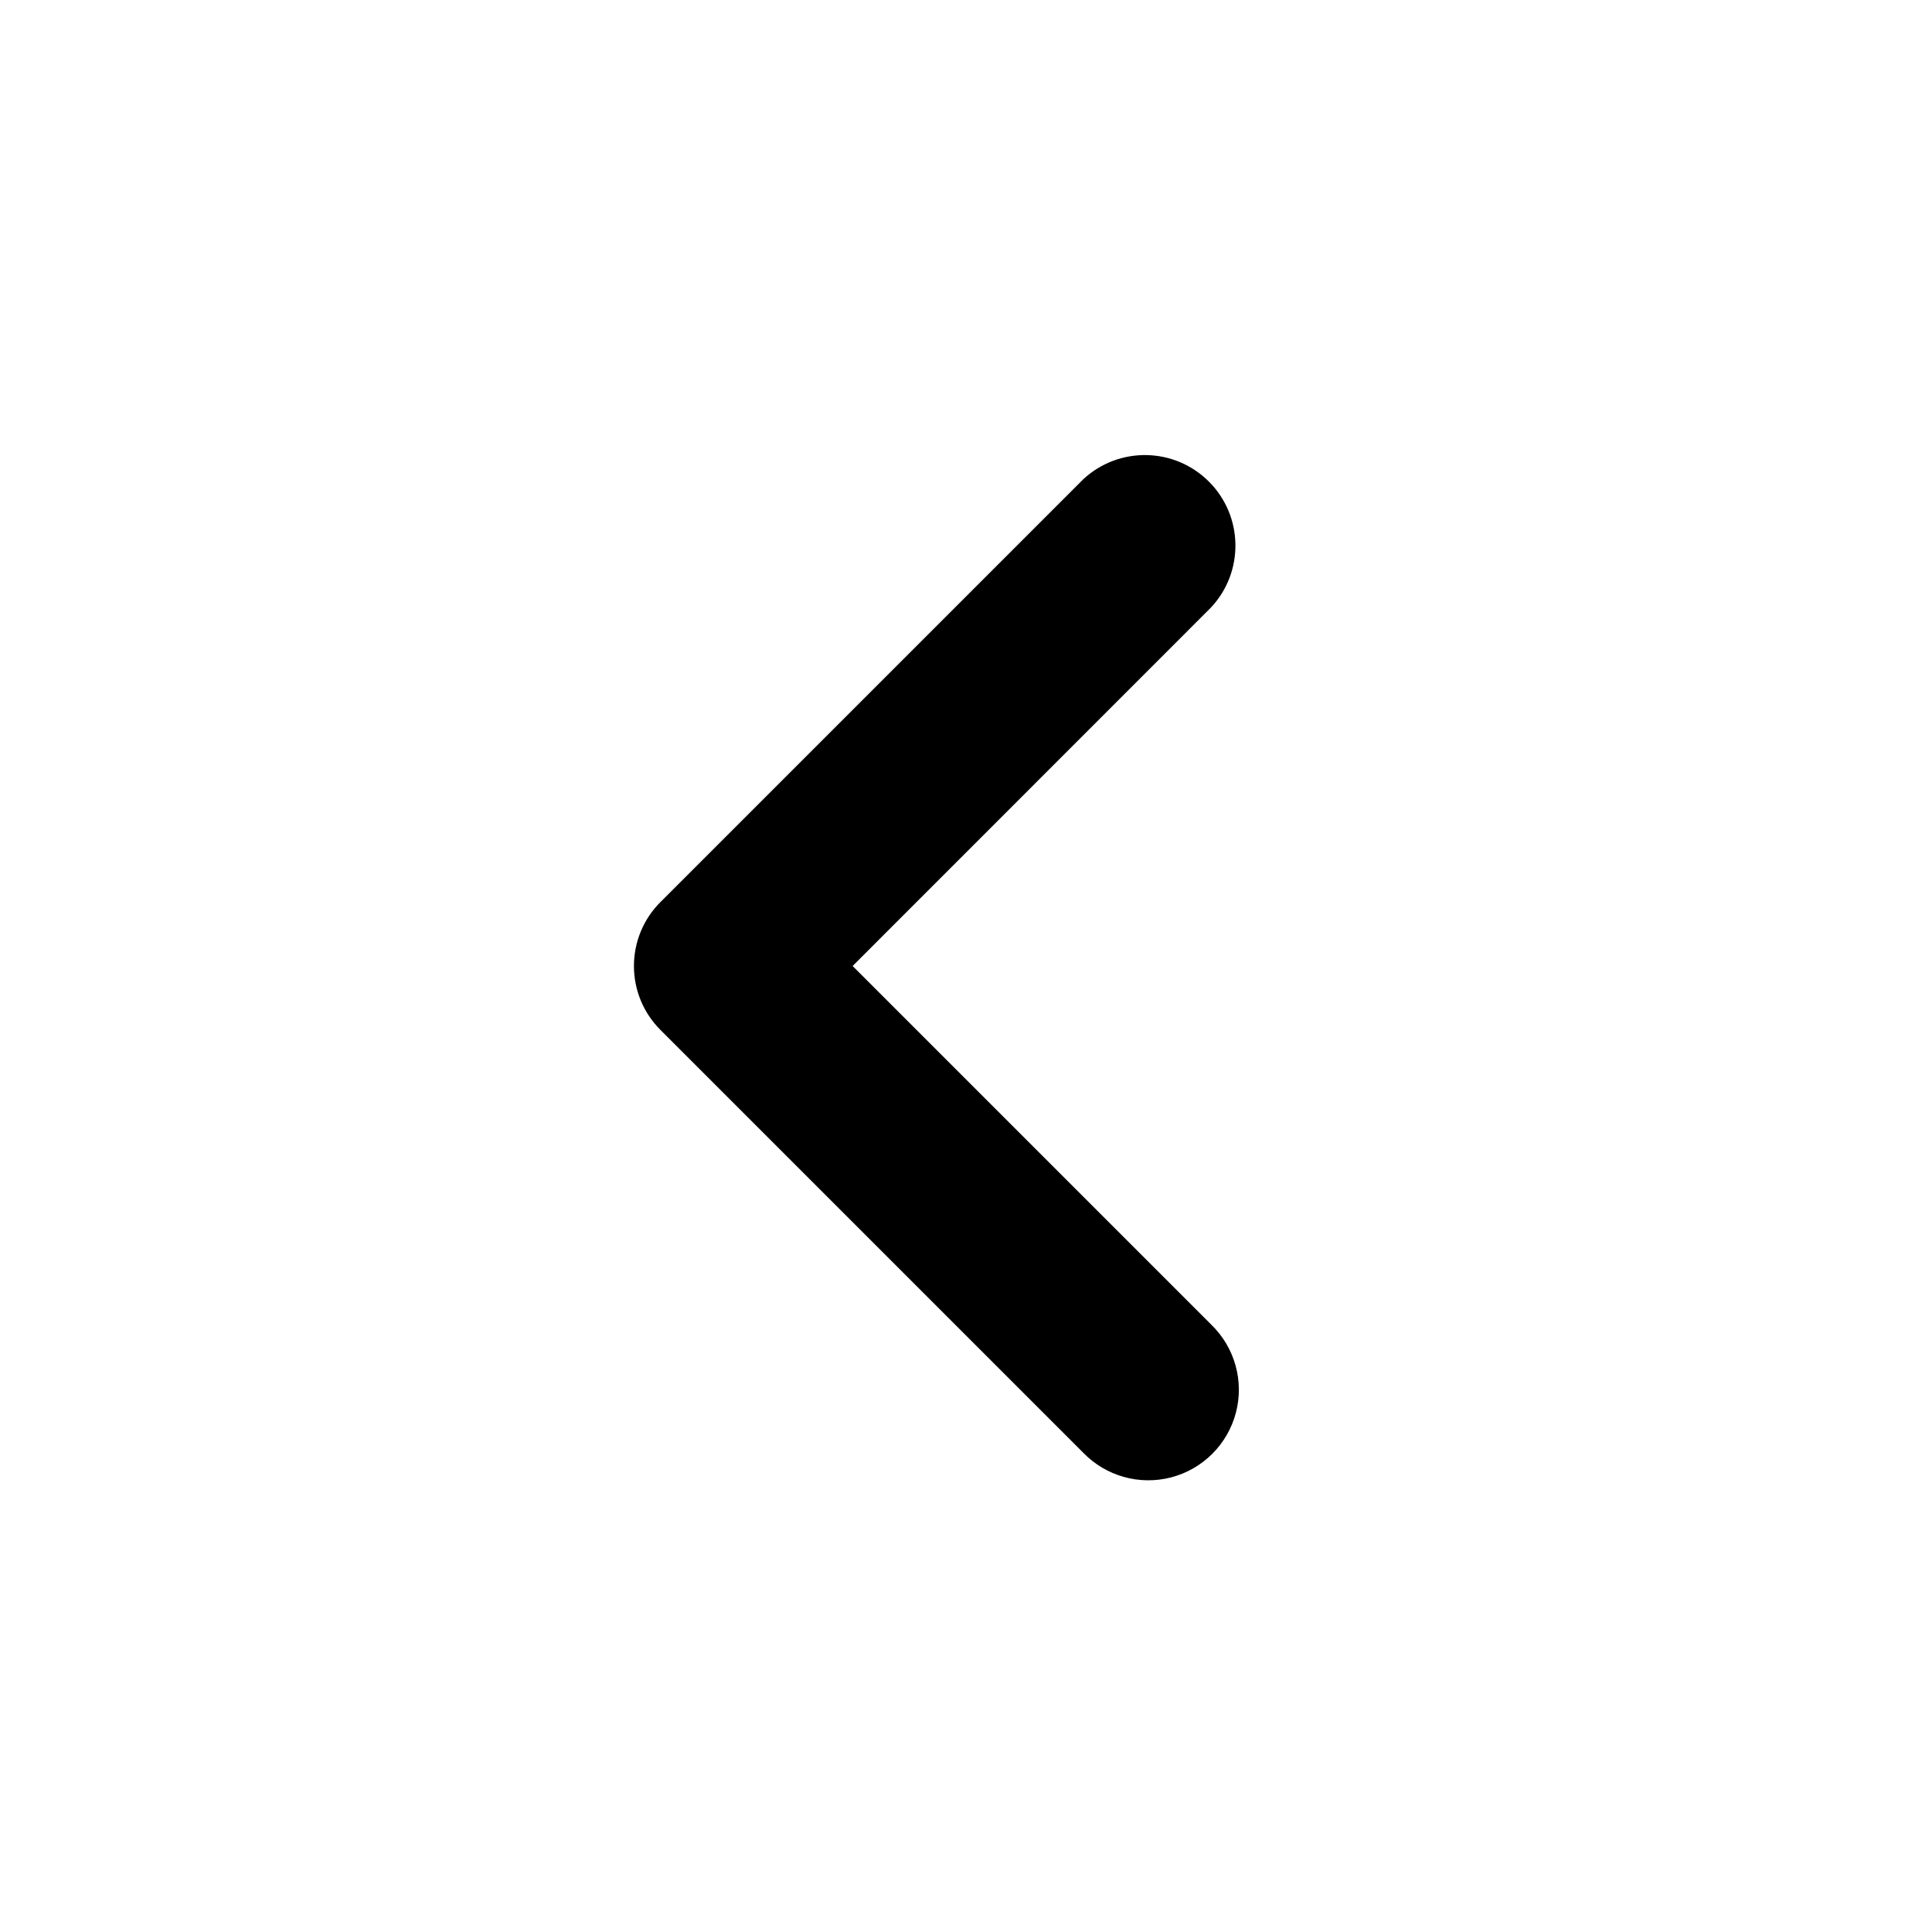
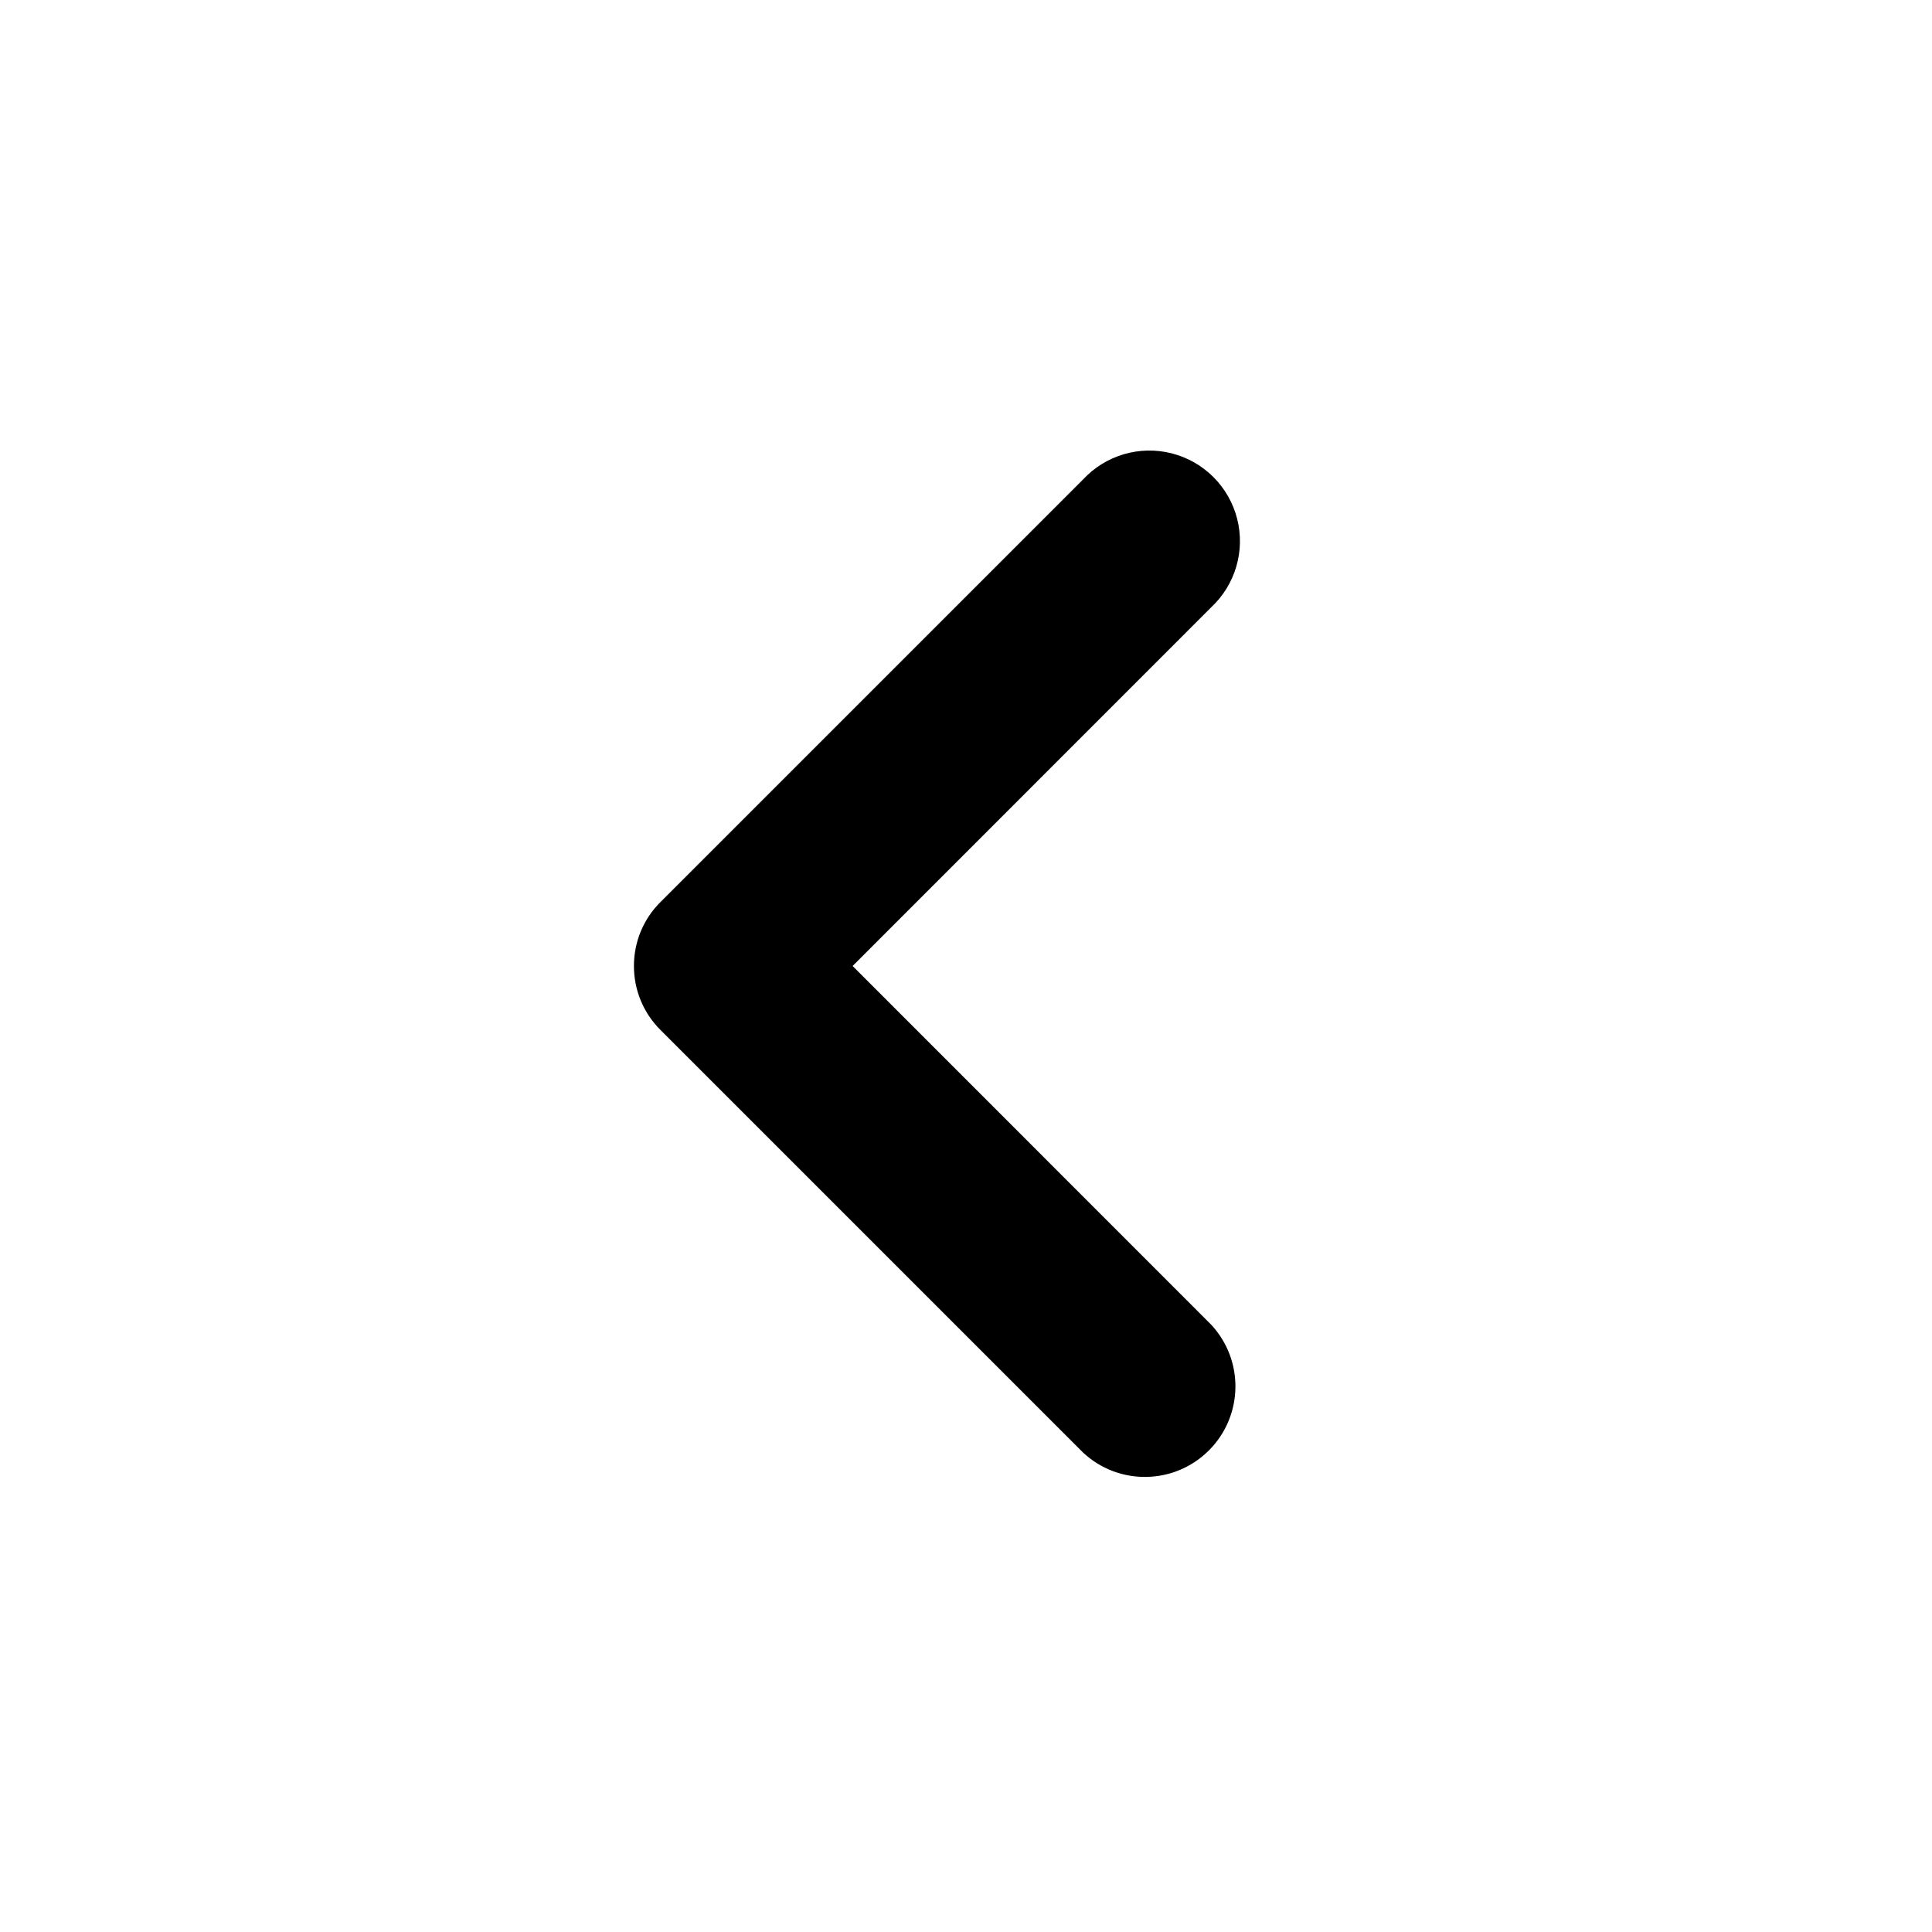
<svg xmlns="http://www.w3.org/2000/svg" viewBox="0 0 16 16">
-   <path d="M5.25,8a.747.747,0,0,1,.22-.53l3.5-3.5A.75.75,0,0,1,10.03,5.03L7.061,8l2.97,2.97A.75.75,0,1,1,8.97,12.03l-3.5-3.5A.747.747,0,0,1,5.25,8Z" />
+   <path d="M5.25,8a.744.744,0,0,1,.22-.53l3.5-3.5a.75.75,0,1,1,1.06,1.06L7.061,8l2.969,2.97a.75.75,0,0,1-1.06,1.06l-3.5-3.5A.744.744,0,0,1,5.25,8Z" />
</svg>
